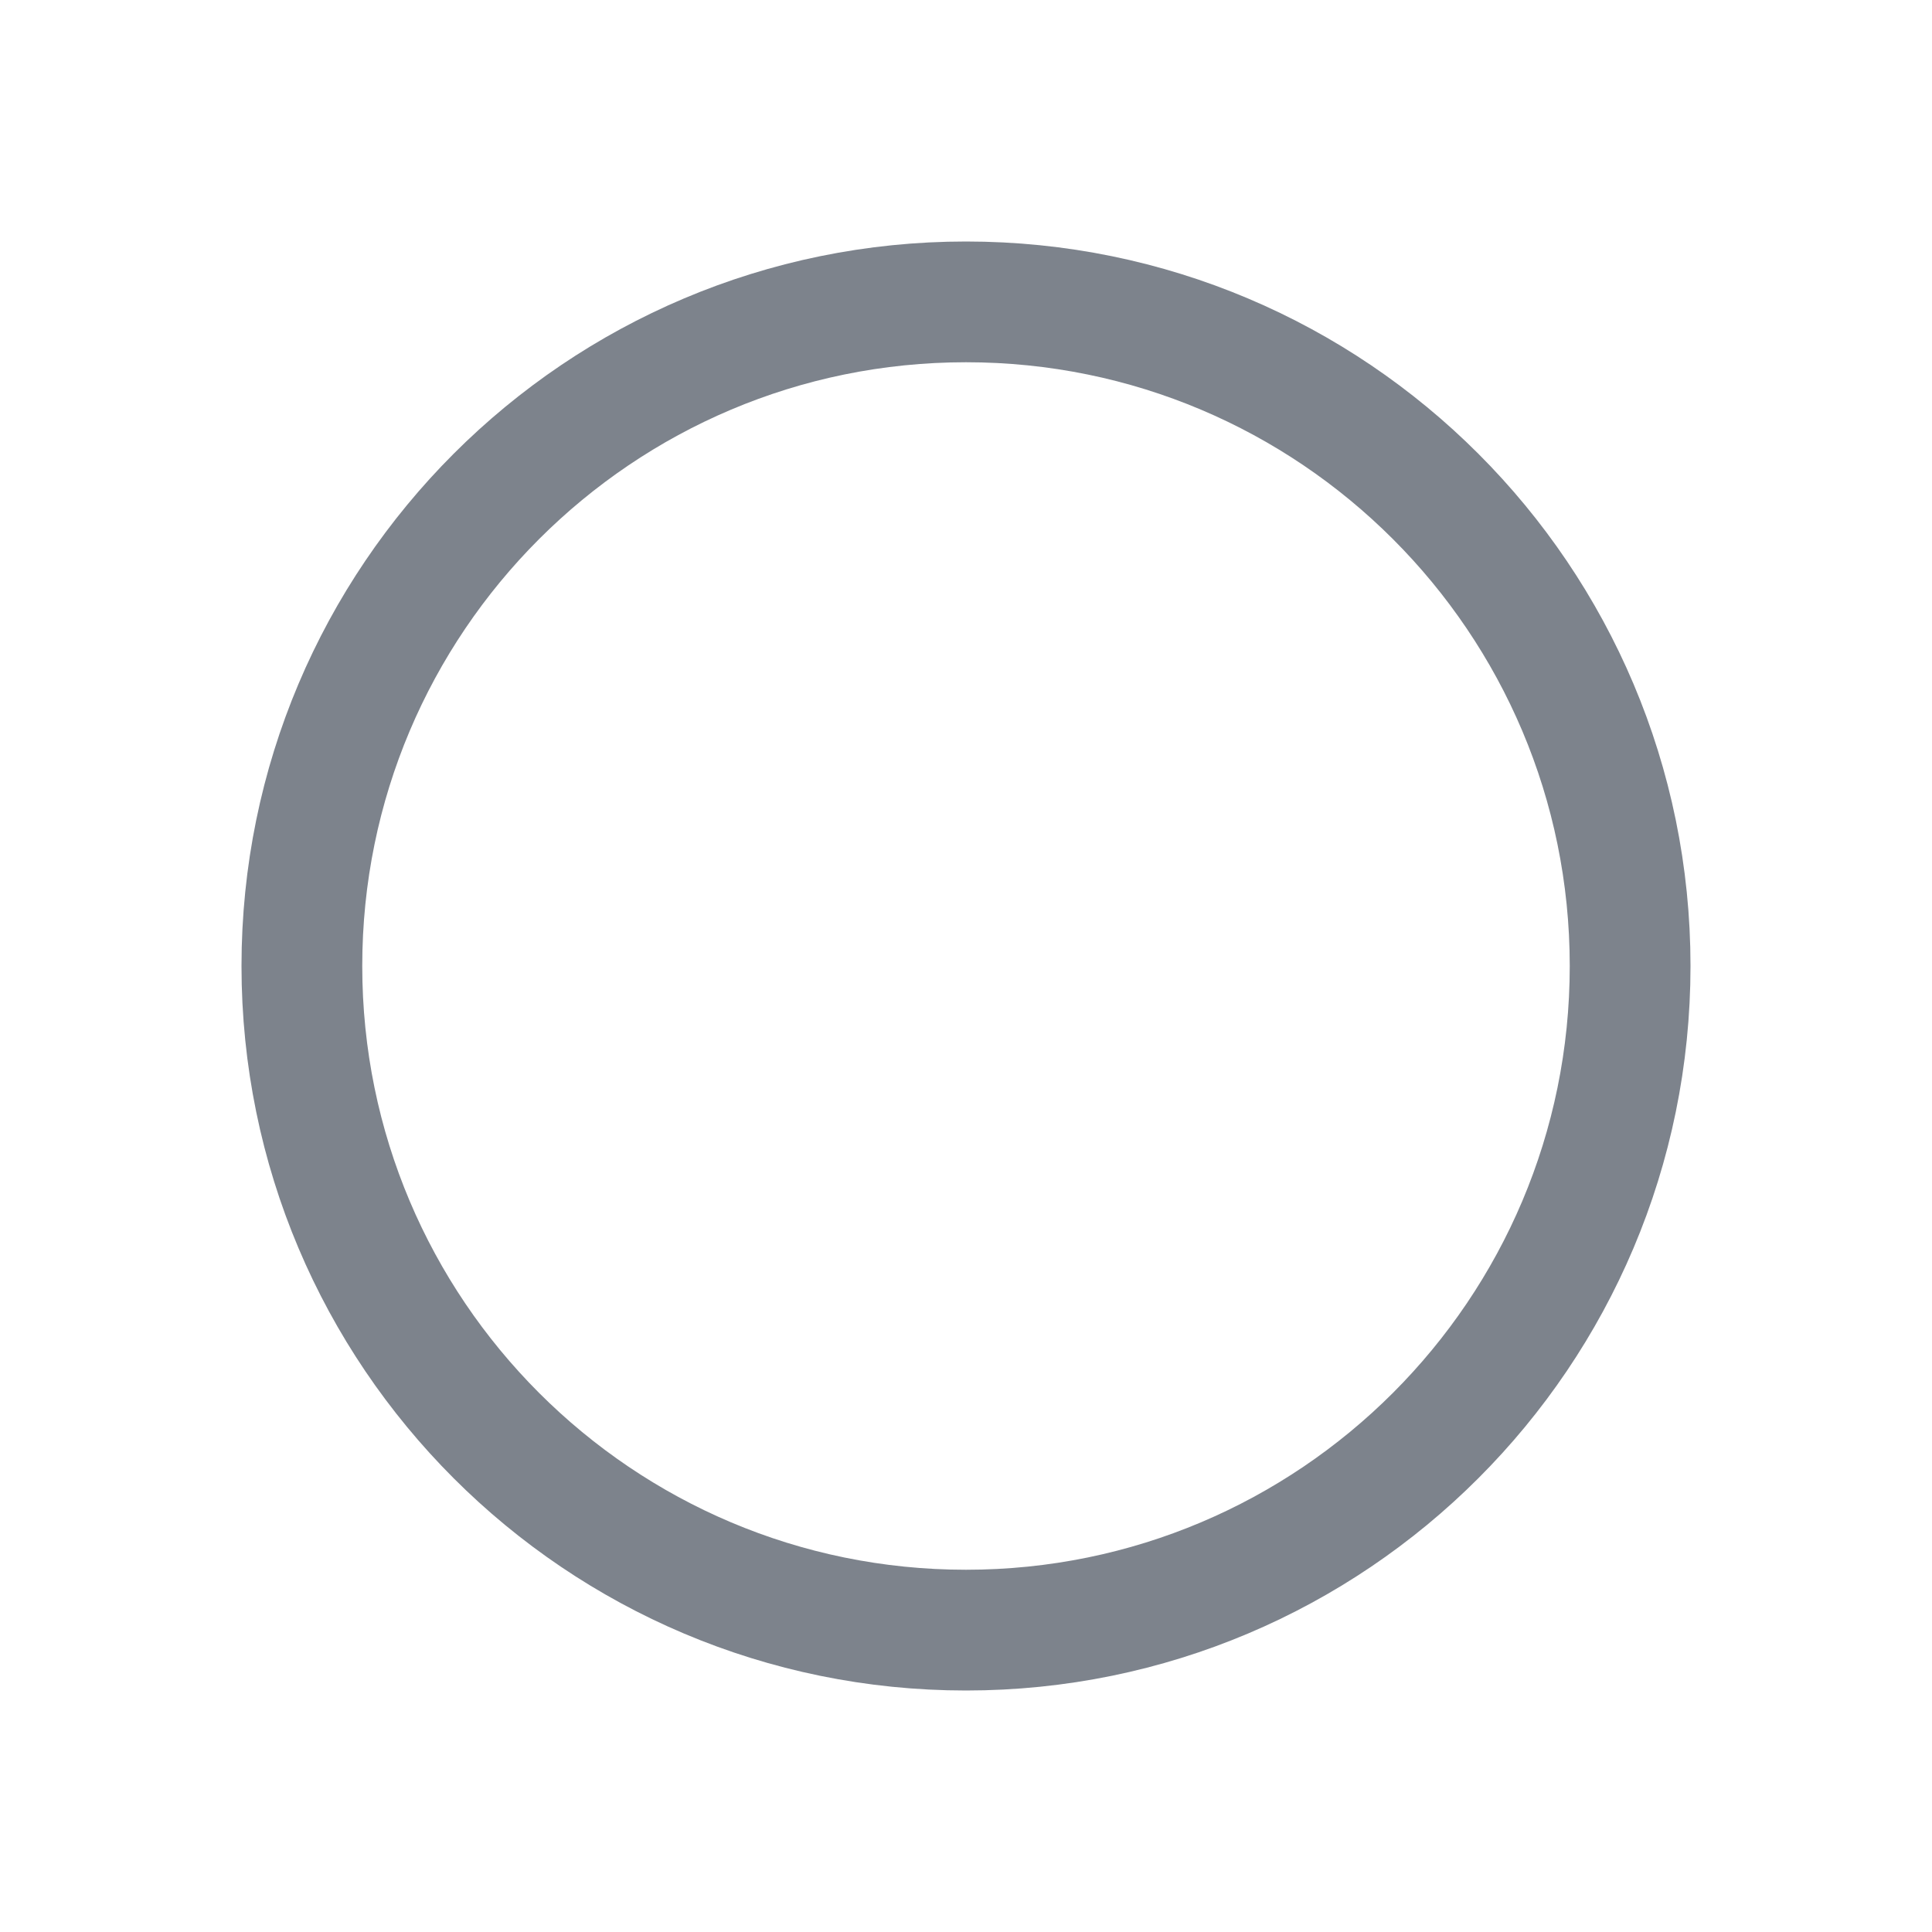
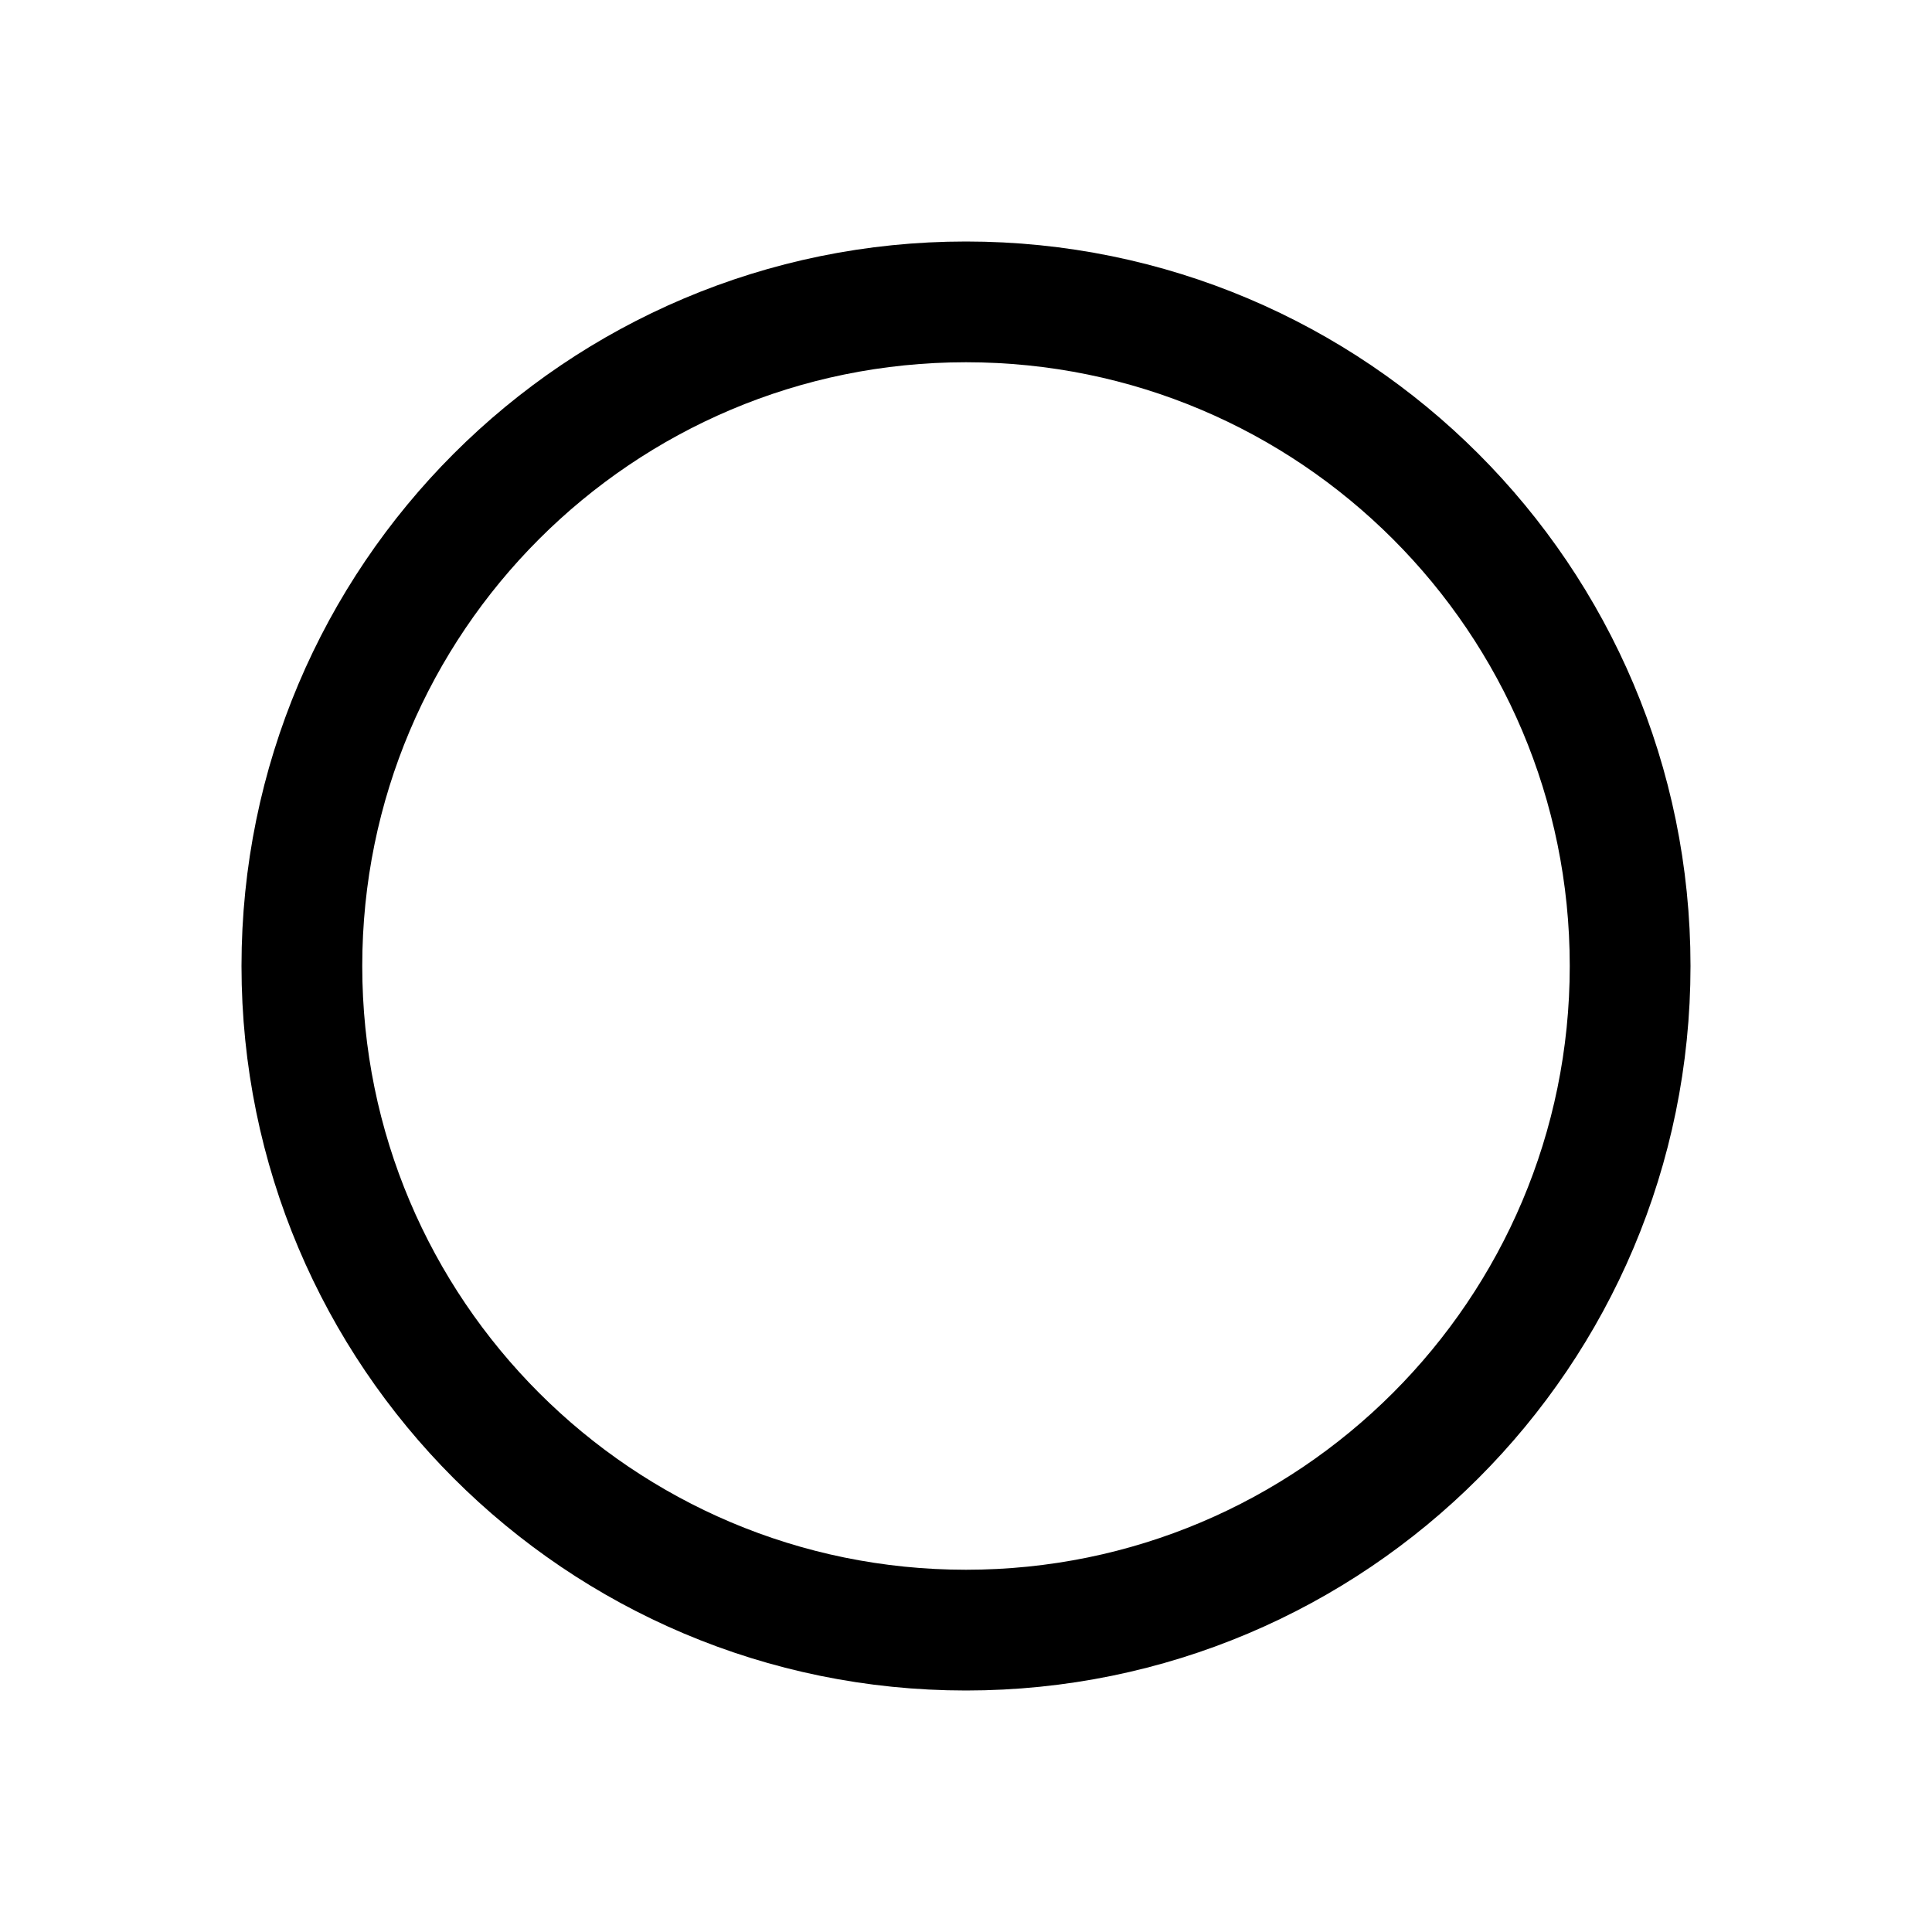
- <svg xmlns="http://www.w3.org/2000/svg" width="32" height="32" viewBox="0 0 32 32" fill="none" stroke="#7d838c" stroke-width="2" stroke-linecap="round" stroke-linejoin="round">
+ <svg xmlns="http://www.w3.org/2000/svg" width="32" height="32" viewBox="0 0 32 32" fill="none" stroke="currentColor" stroke-width="2" stroke-linecap="round" stroke-linejoin="round">
  <circle cx="16" cy="16" r="11" />
</svg>
